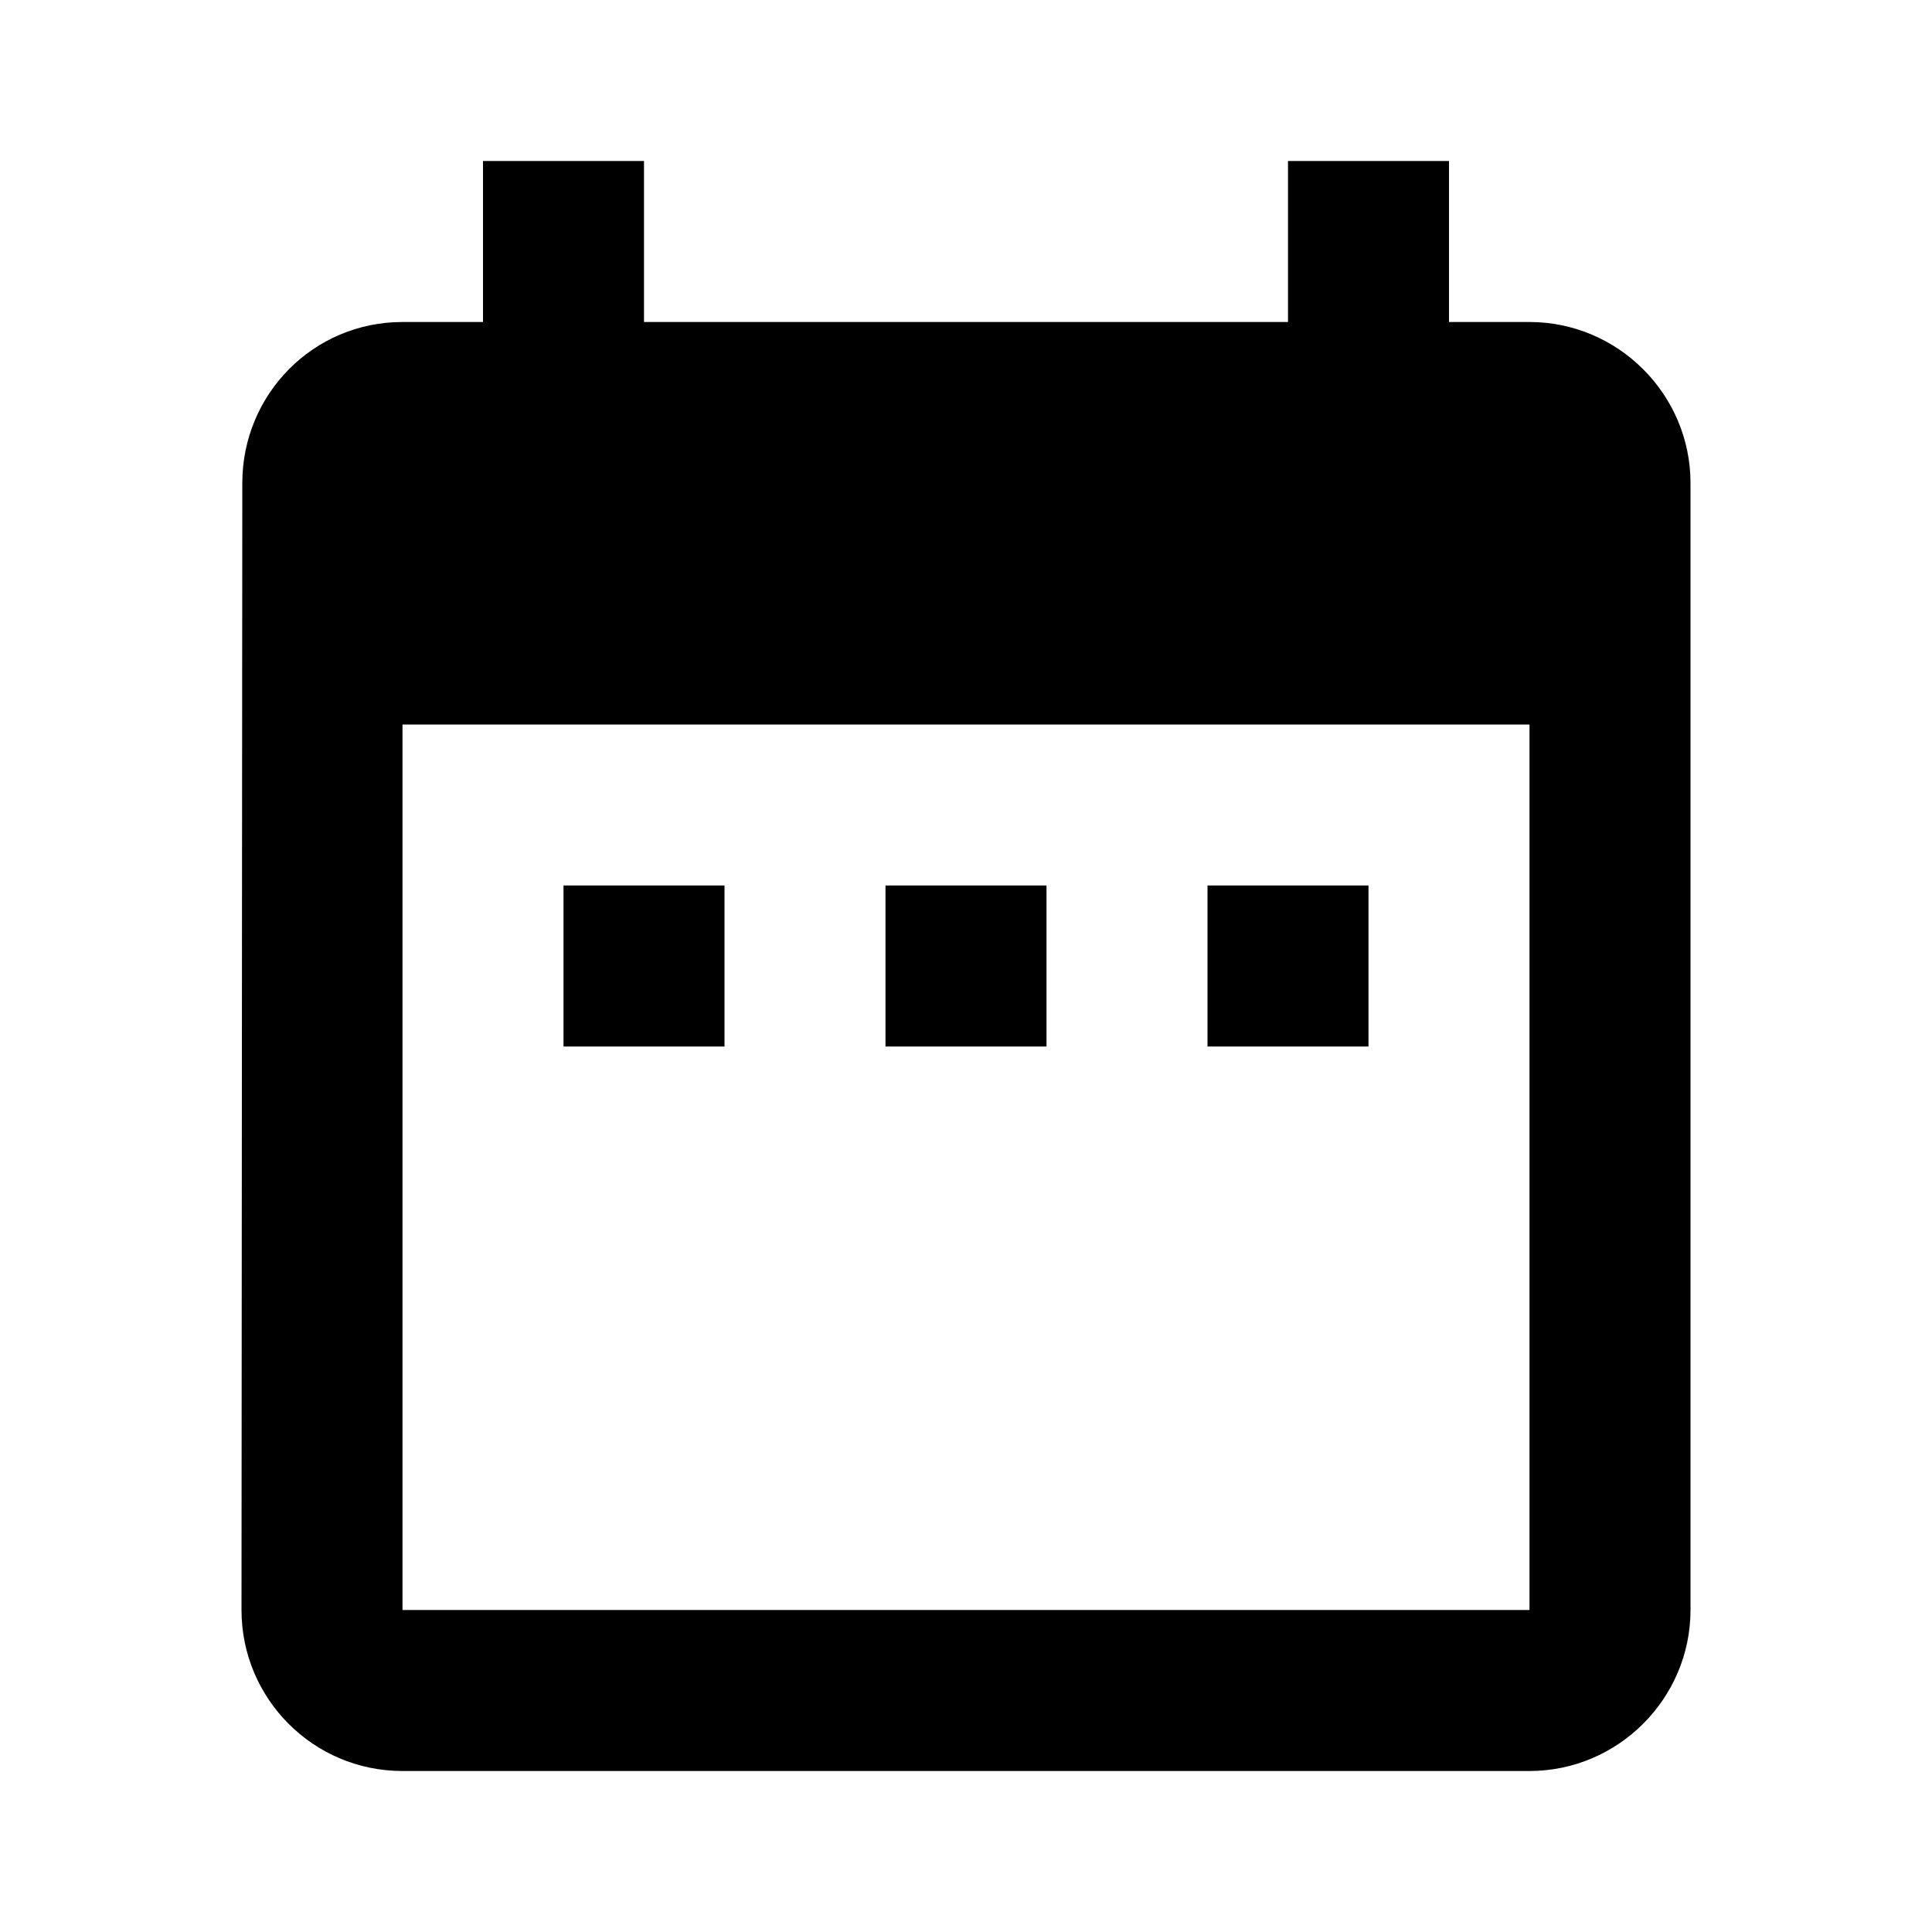
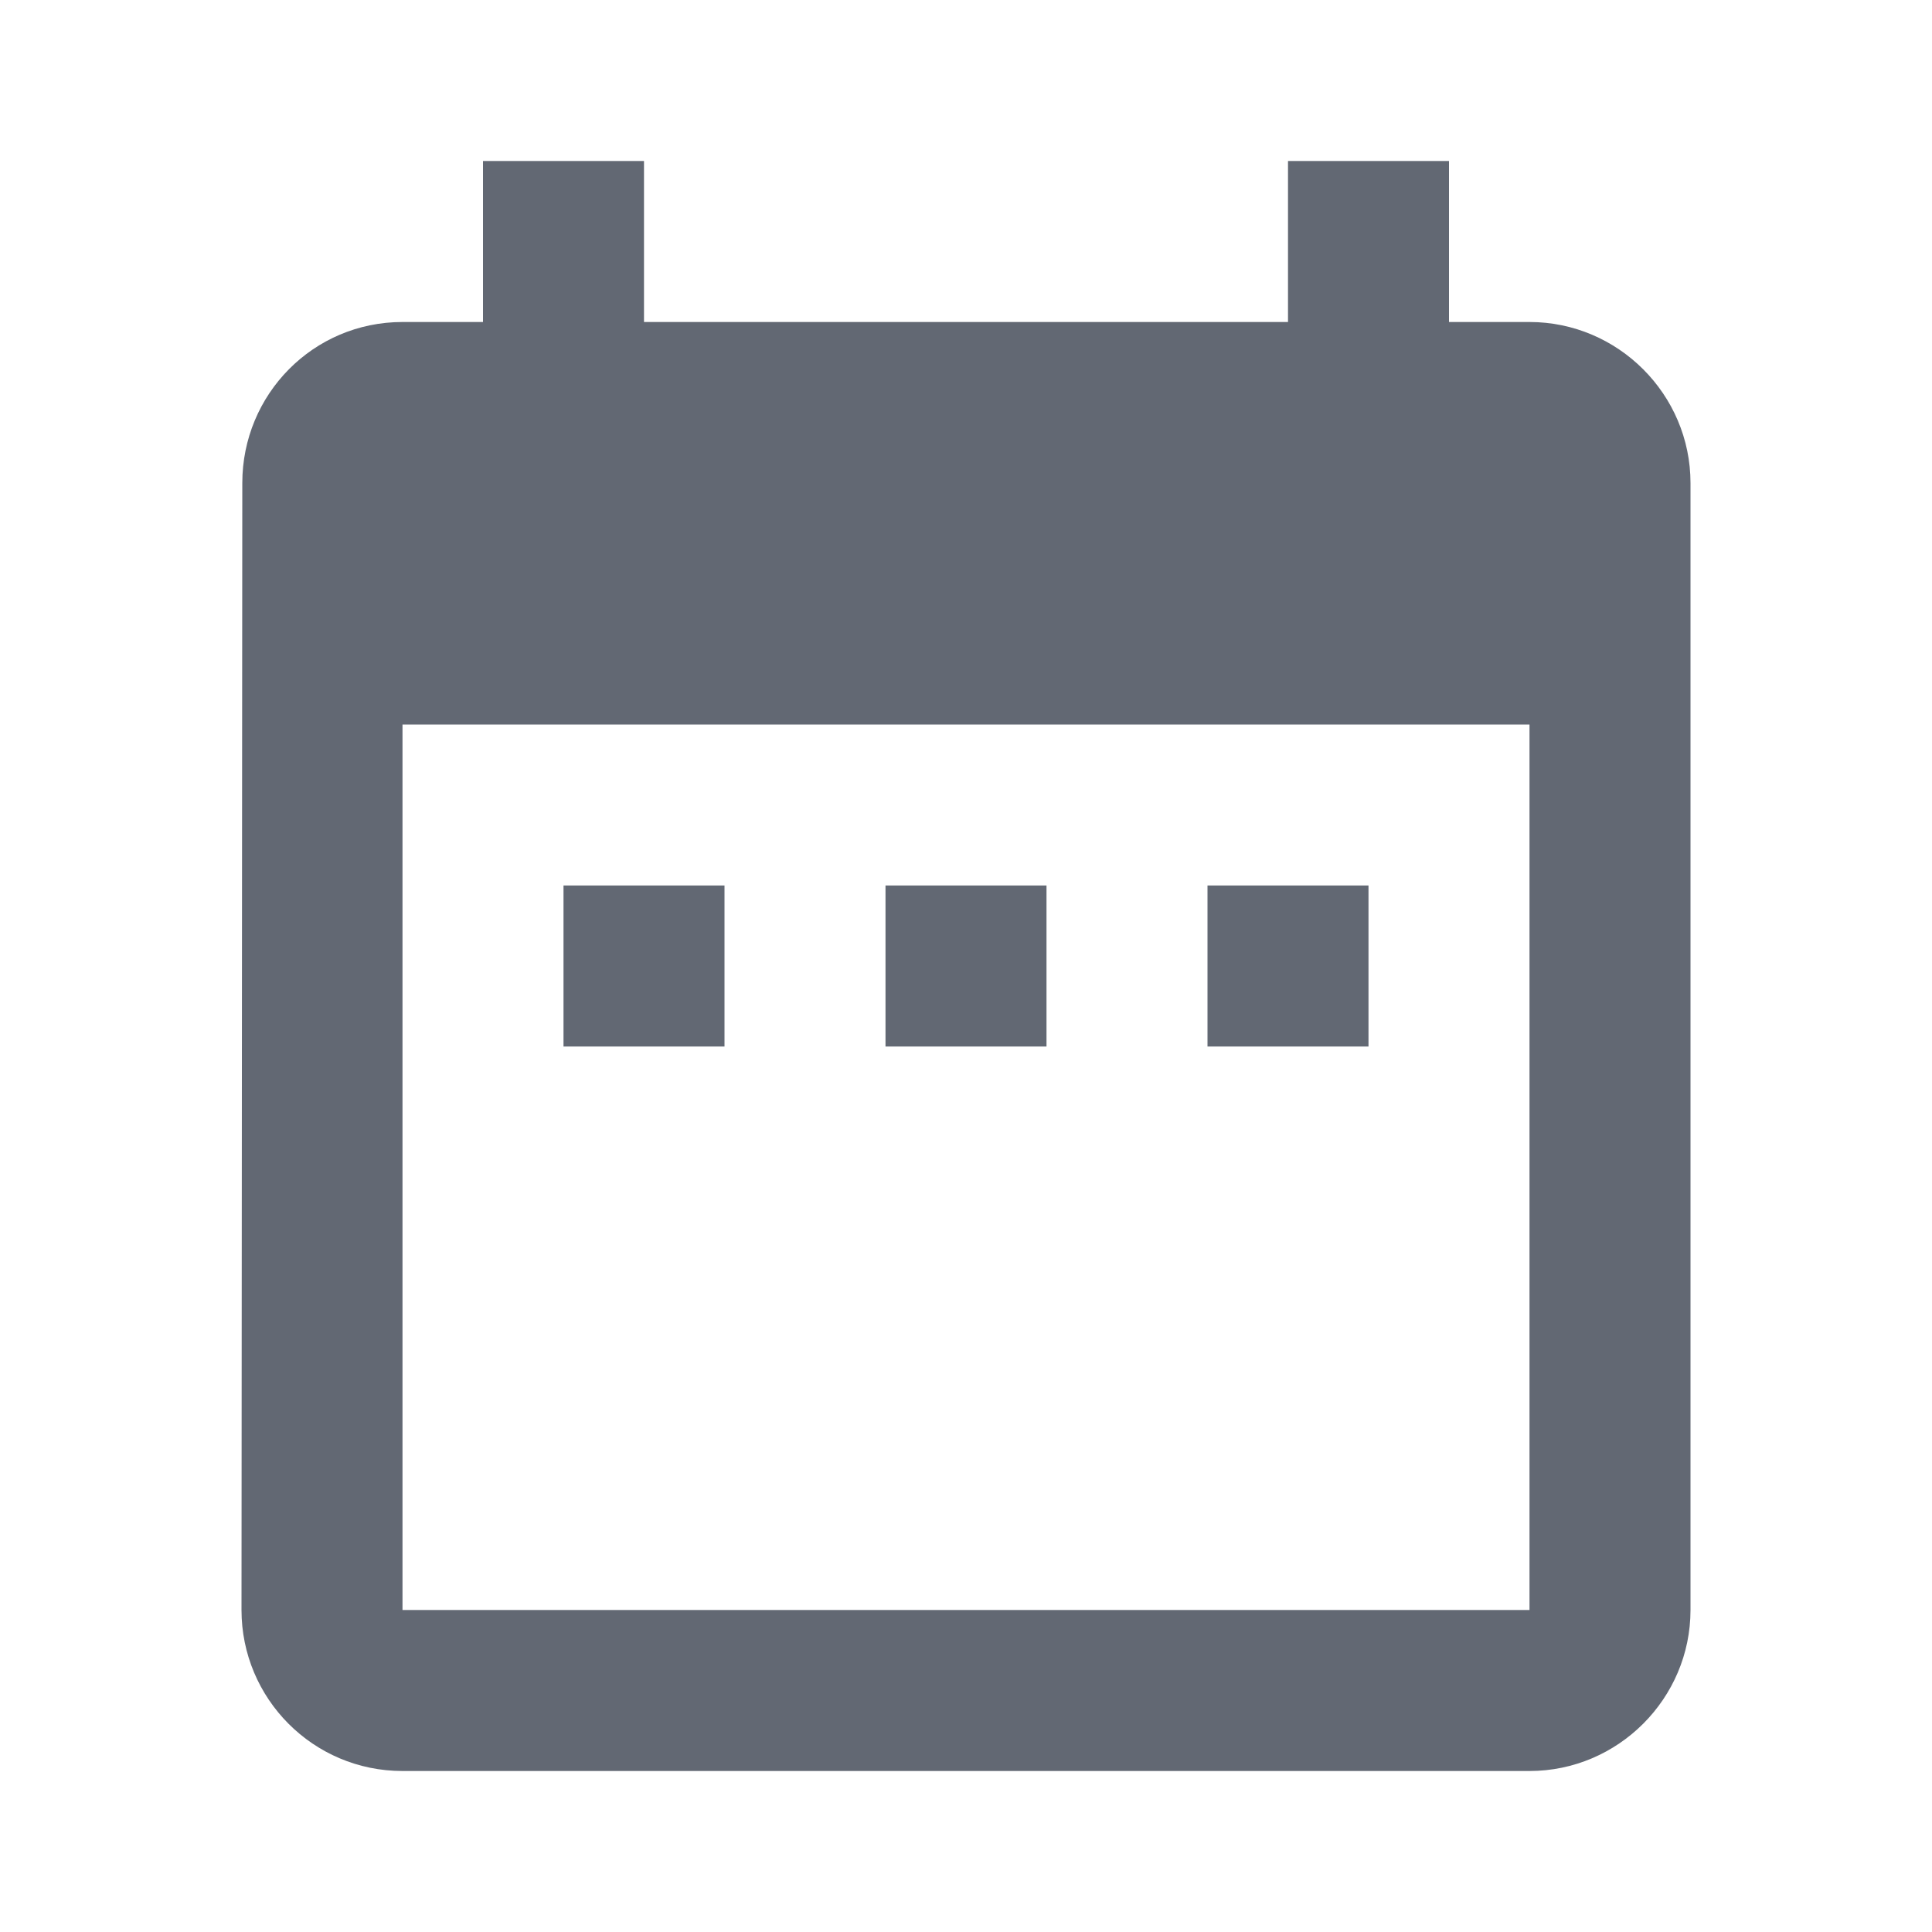
- <svg xmlns="http://www.w3.org/2000/svg" height="24" viewBox="0 0 24 24" width="24">
+ <svg xmlns="http://www.w3.org/2000/svg" fill="#626873" height="24" viewBox="0 0 24 24" width="24">
  <path d="M9 11H7v2h2v-2zm4 0h-2v2h2v-2zm4 0h-2v2h2v-2zm2-7h-1V2h-2v2H8V2H6v2H5c-1.11 0-1.99.9-1.99 2L3 20c0 1.1.89 2 2 2h14c1.1 0 2-.9 2-2V6c0-1.1-.9-2-2-2zm0 16H5V9h14v11z" />
  <path d="M0 0h24v24H0z" fill="none" />
</svg>
